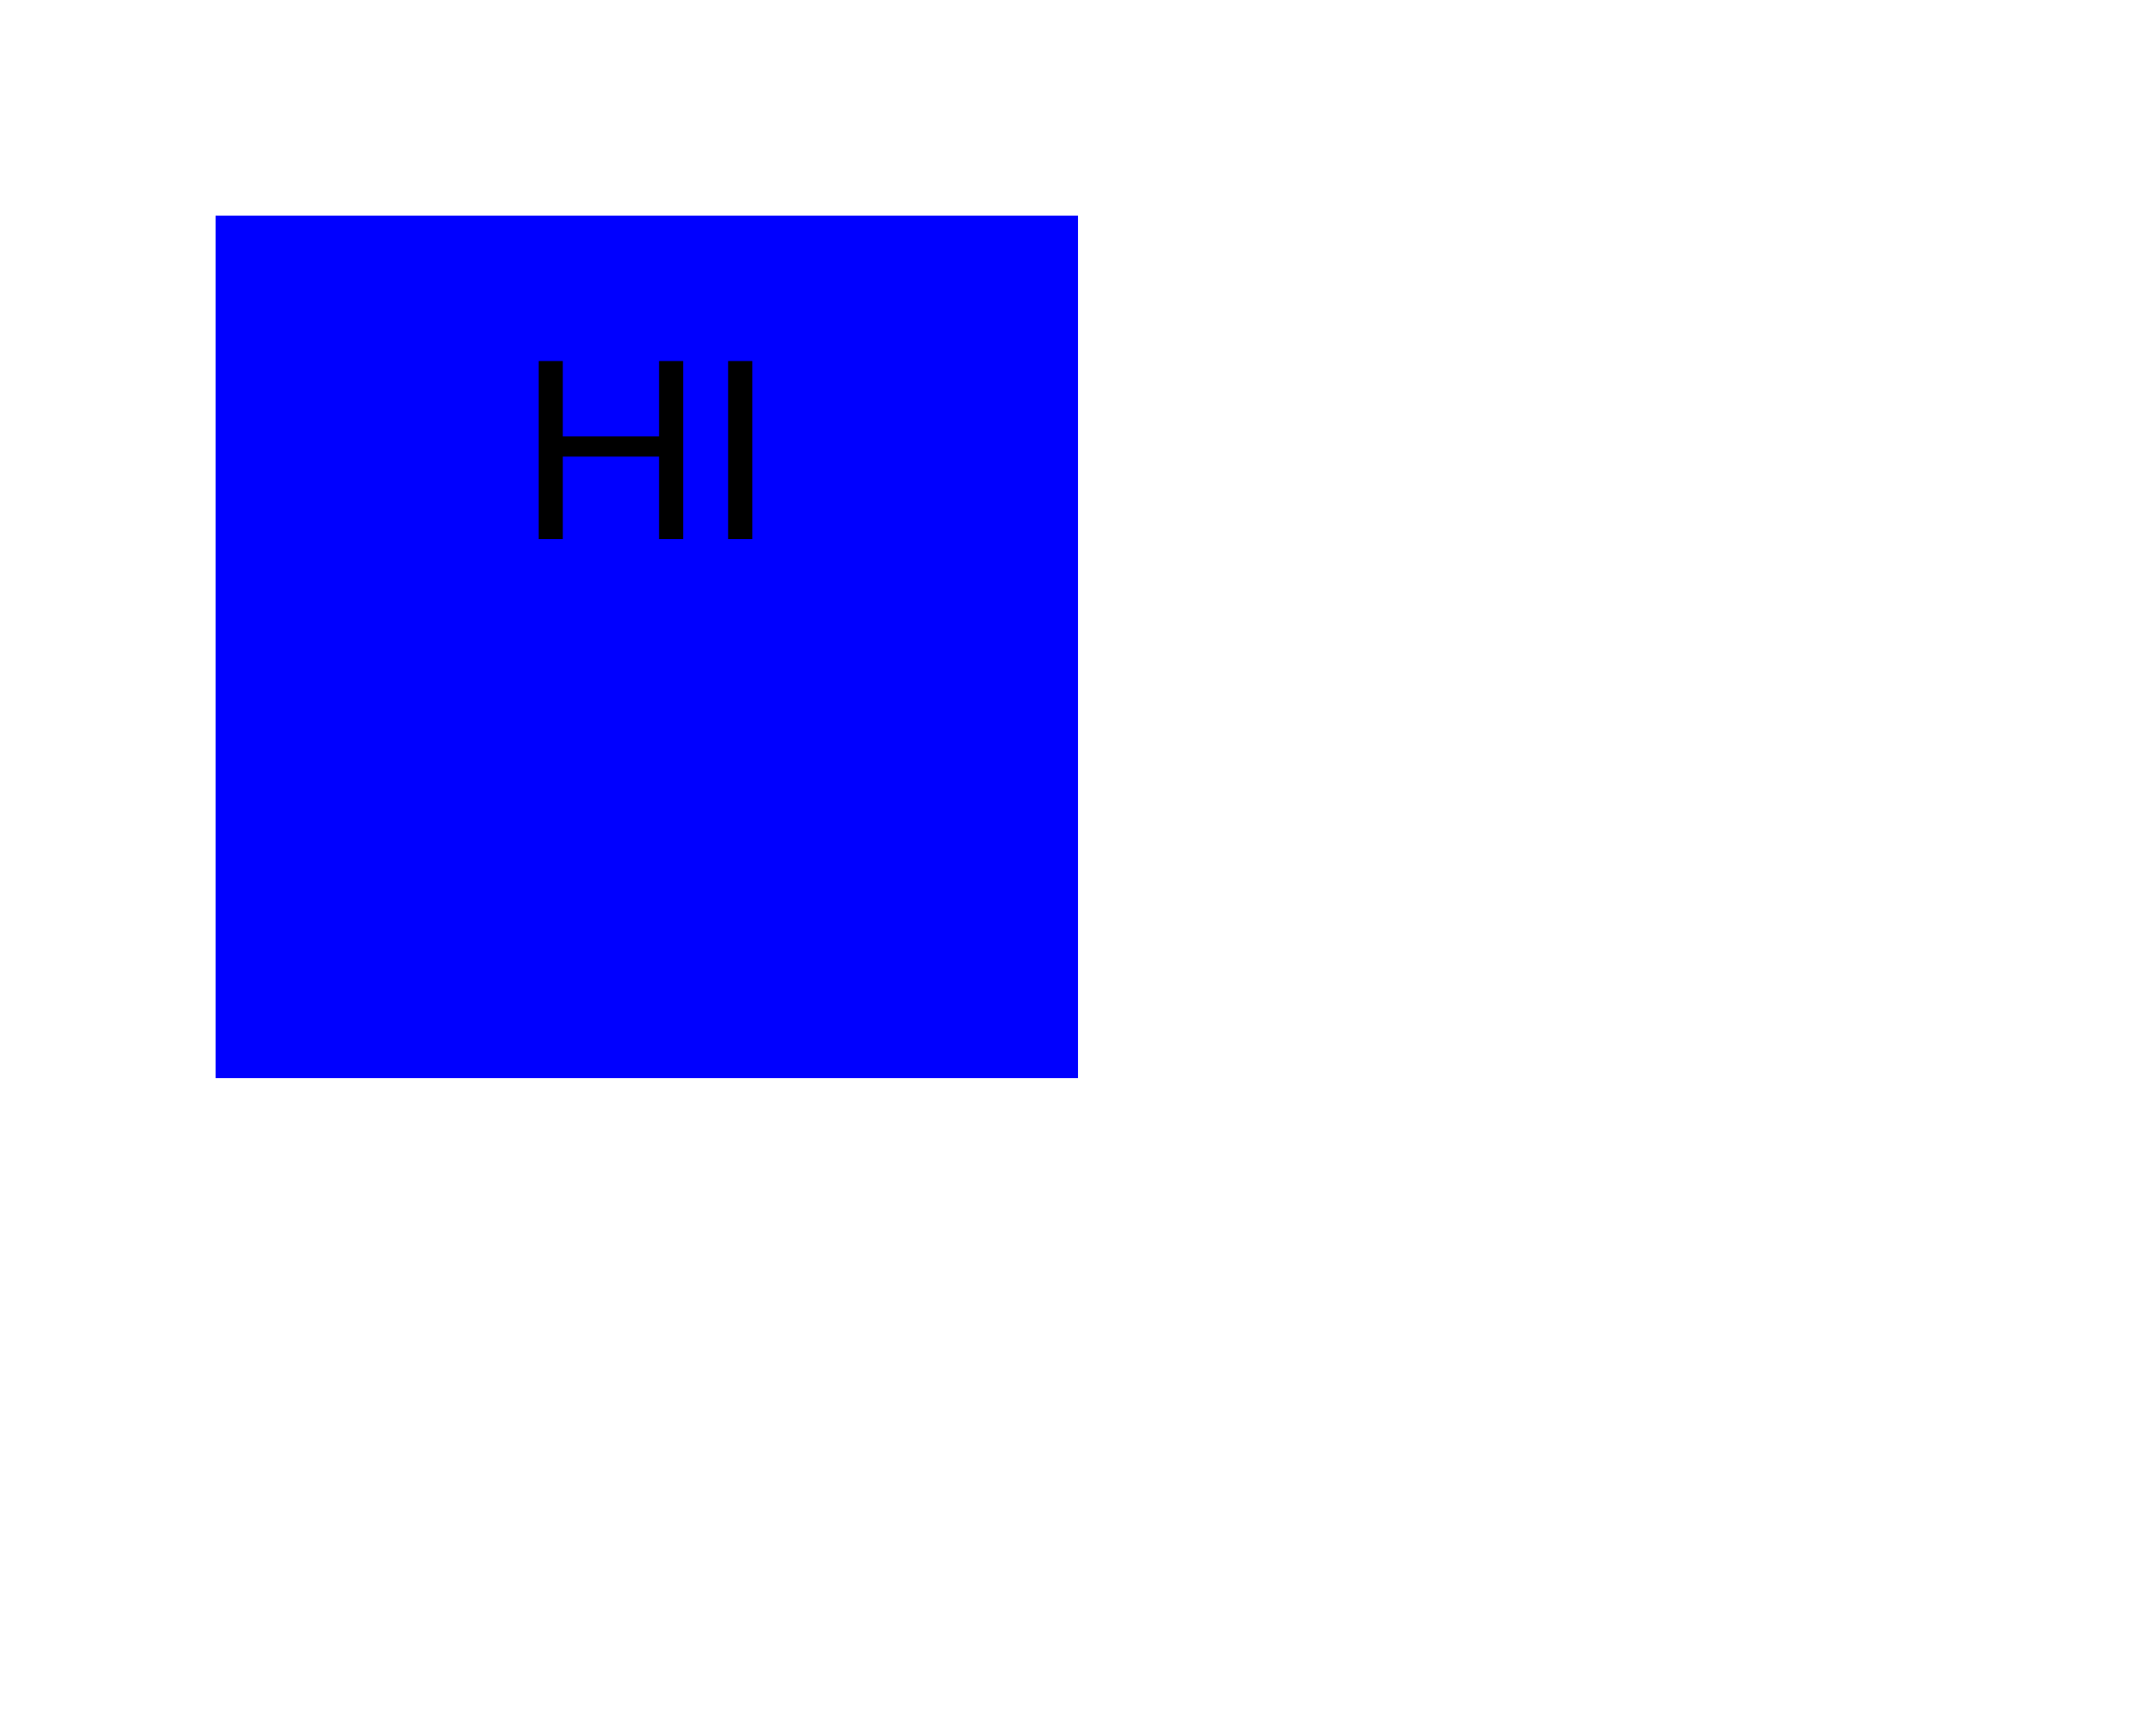
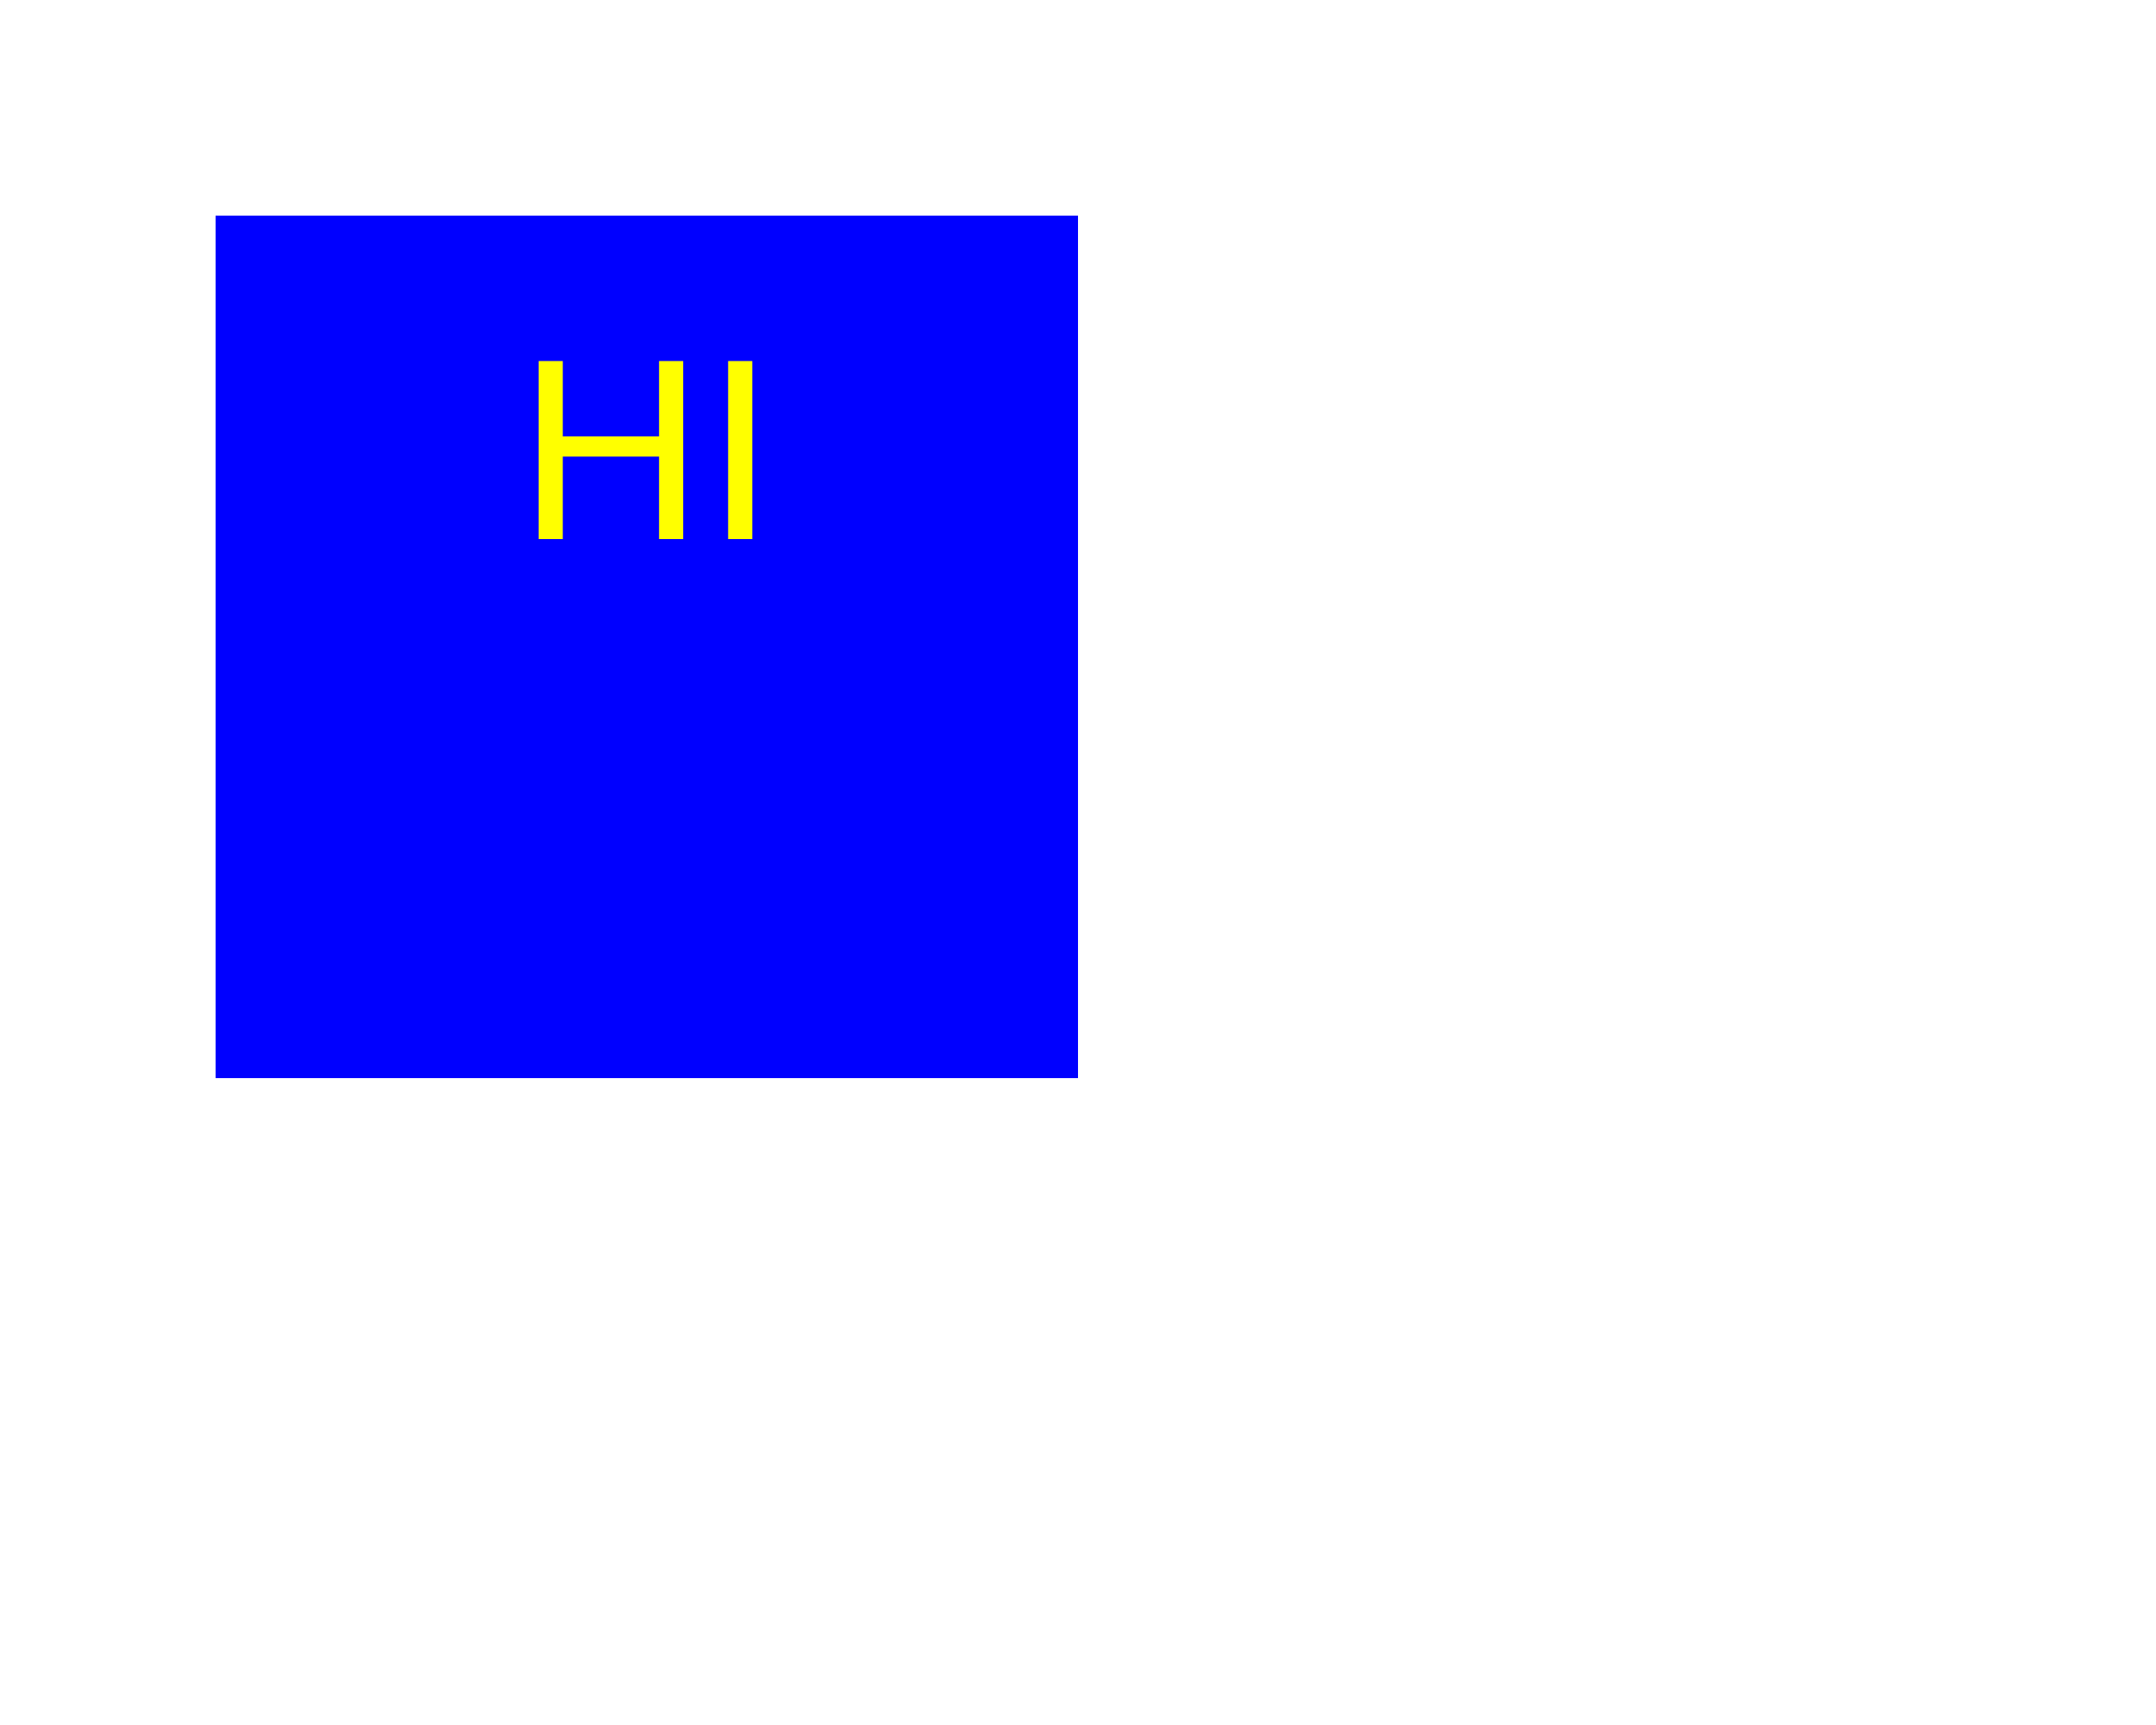
<svg xmlns="http://www.w3.org/2000/svg" width="500" height="400">
  <rect x="50" y="50" width="200" height="200" fill="blue" />
-   <text x="150" y="125" font-family="Arial" font-size="60" text-anchor="middle" fill="BLACK">HI </text>
+   <text x="150" y="125" font-family="Arial" font-size="60" text-anchor="middle" fill="YELLOW">HI </text>
</svg>
